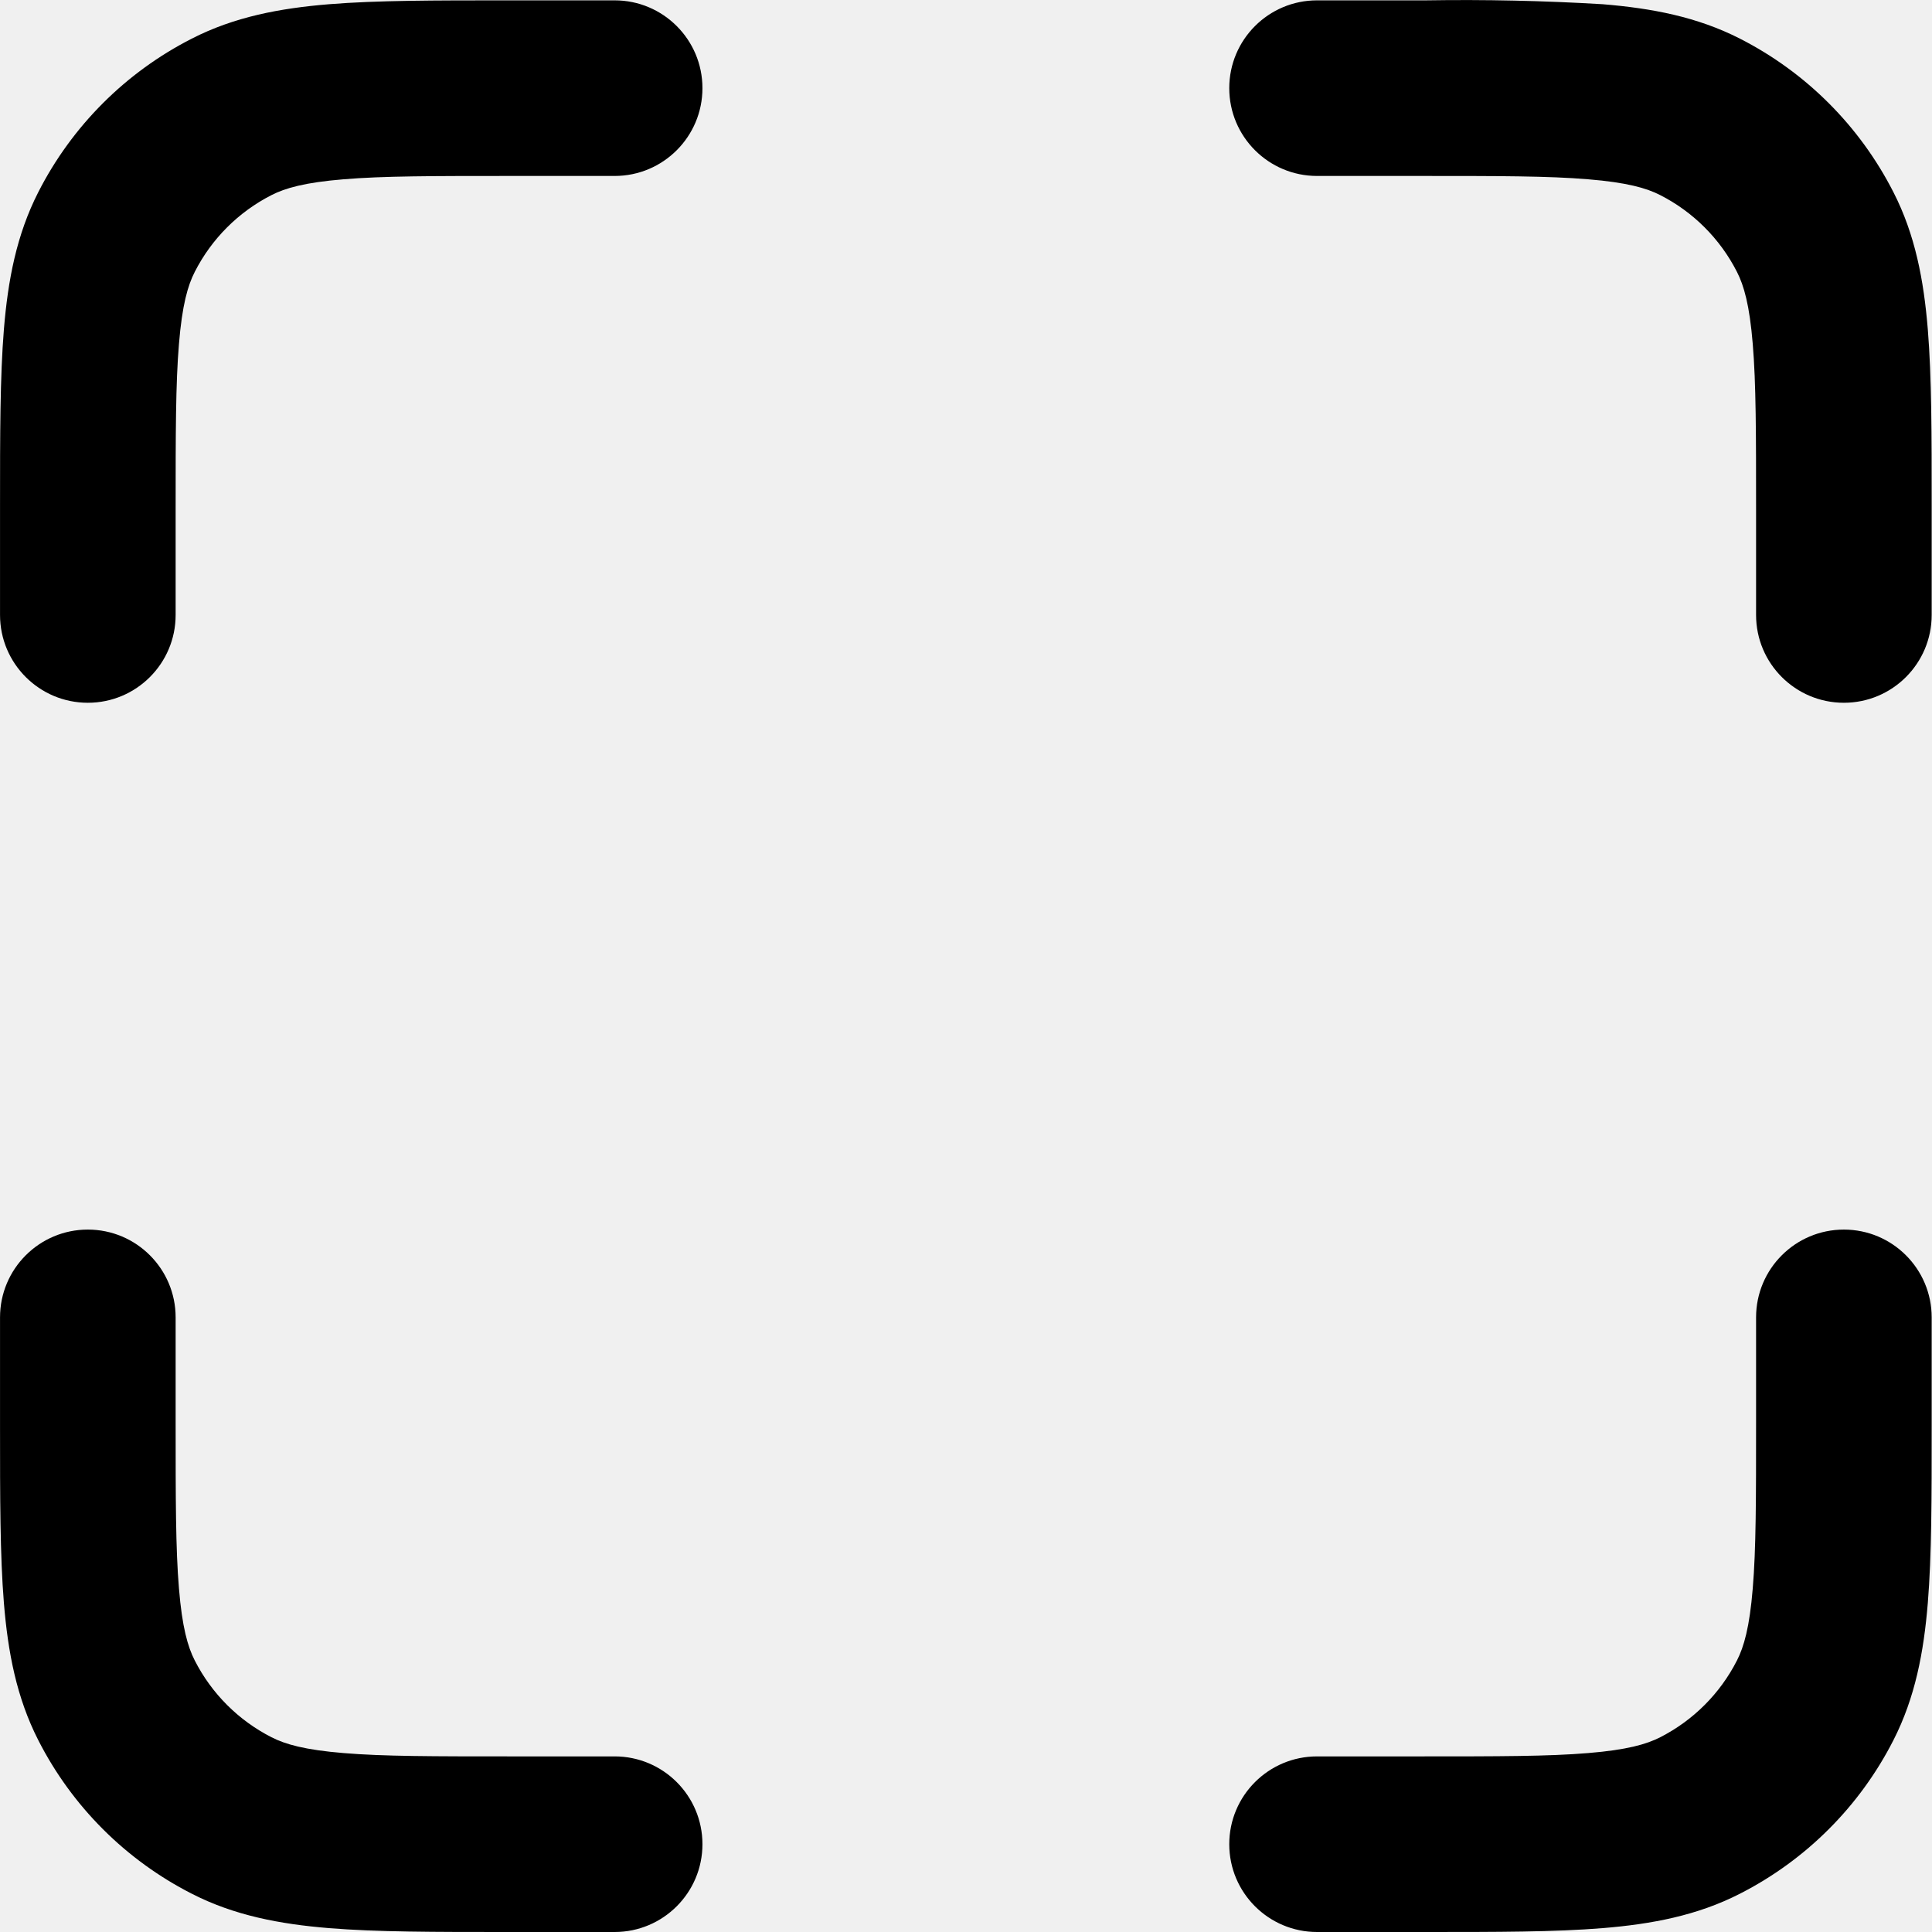
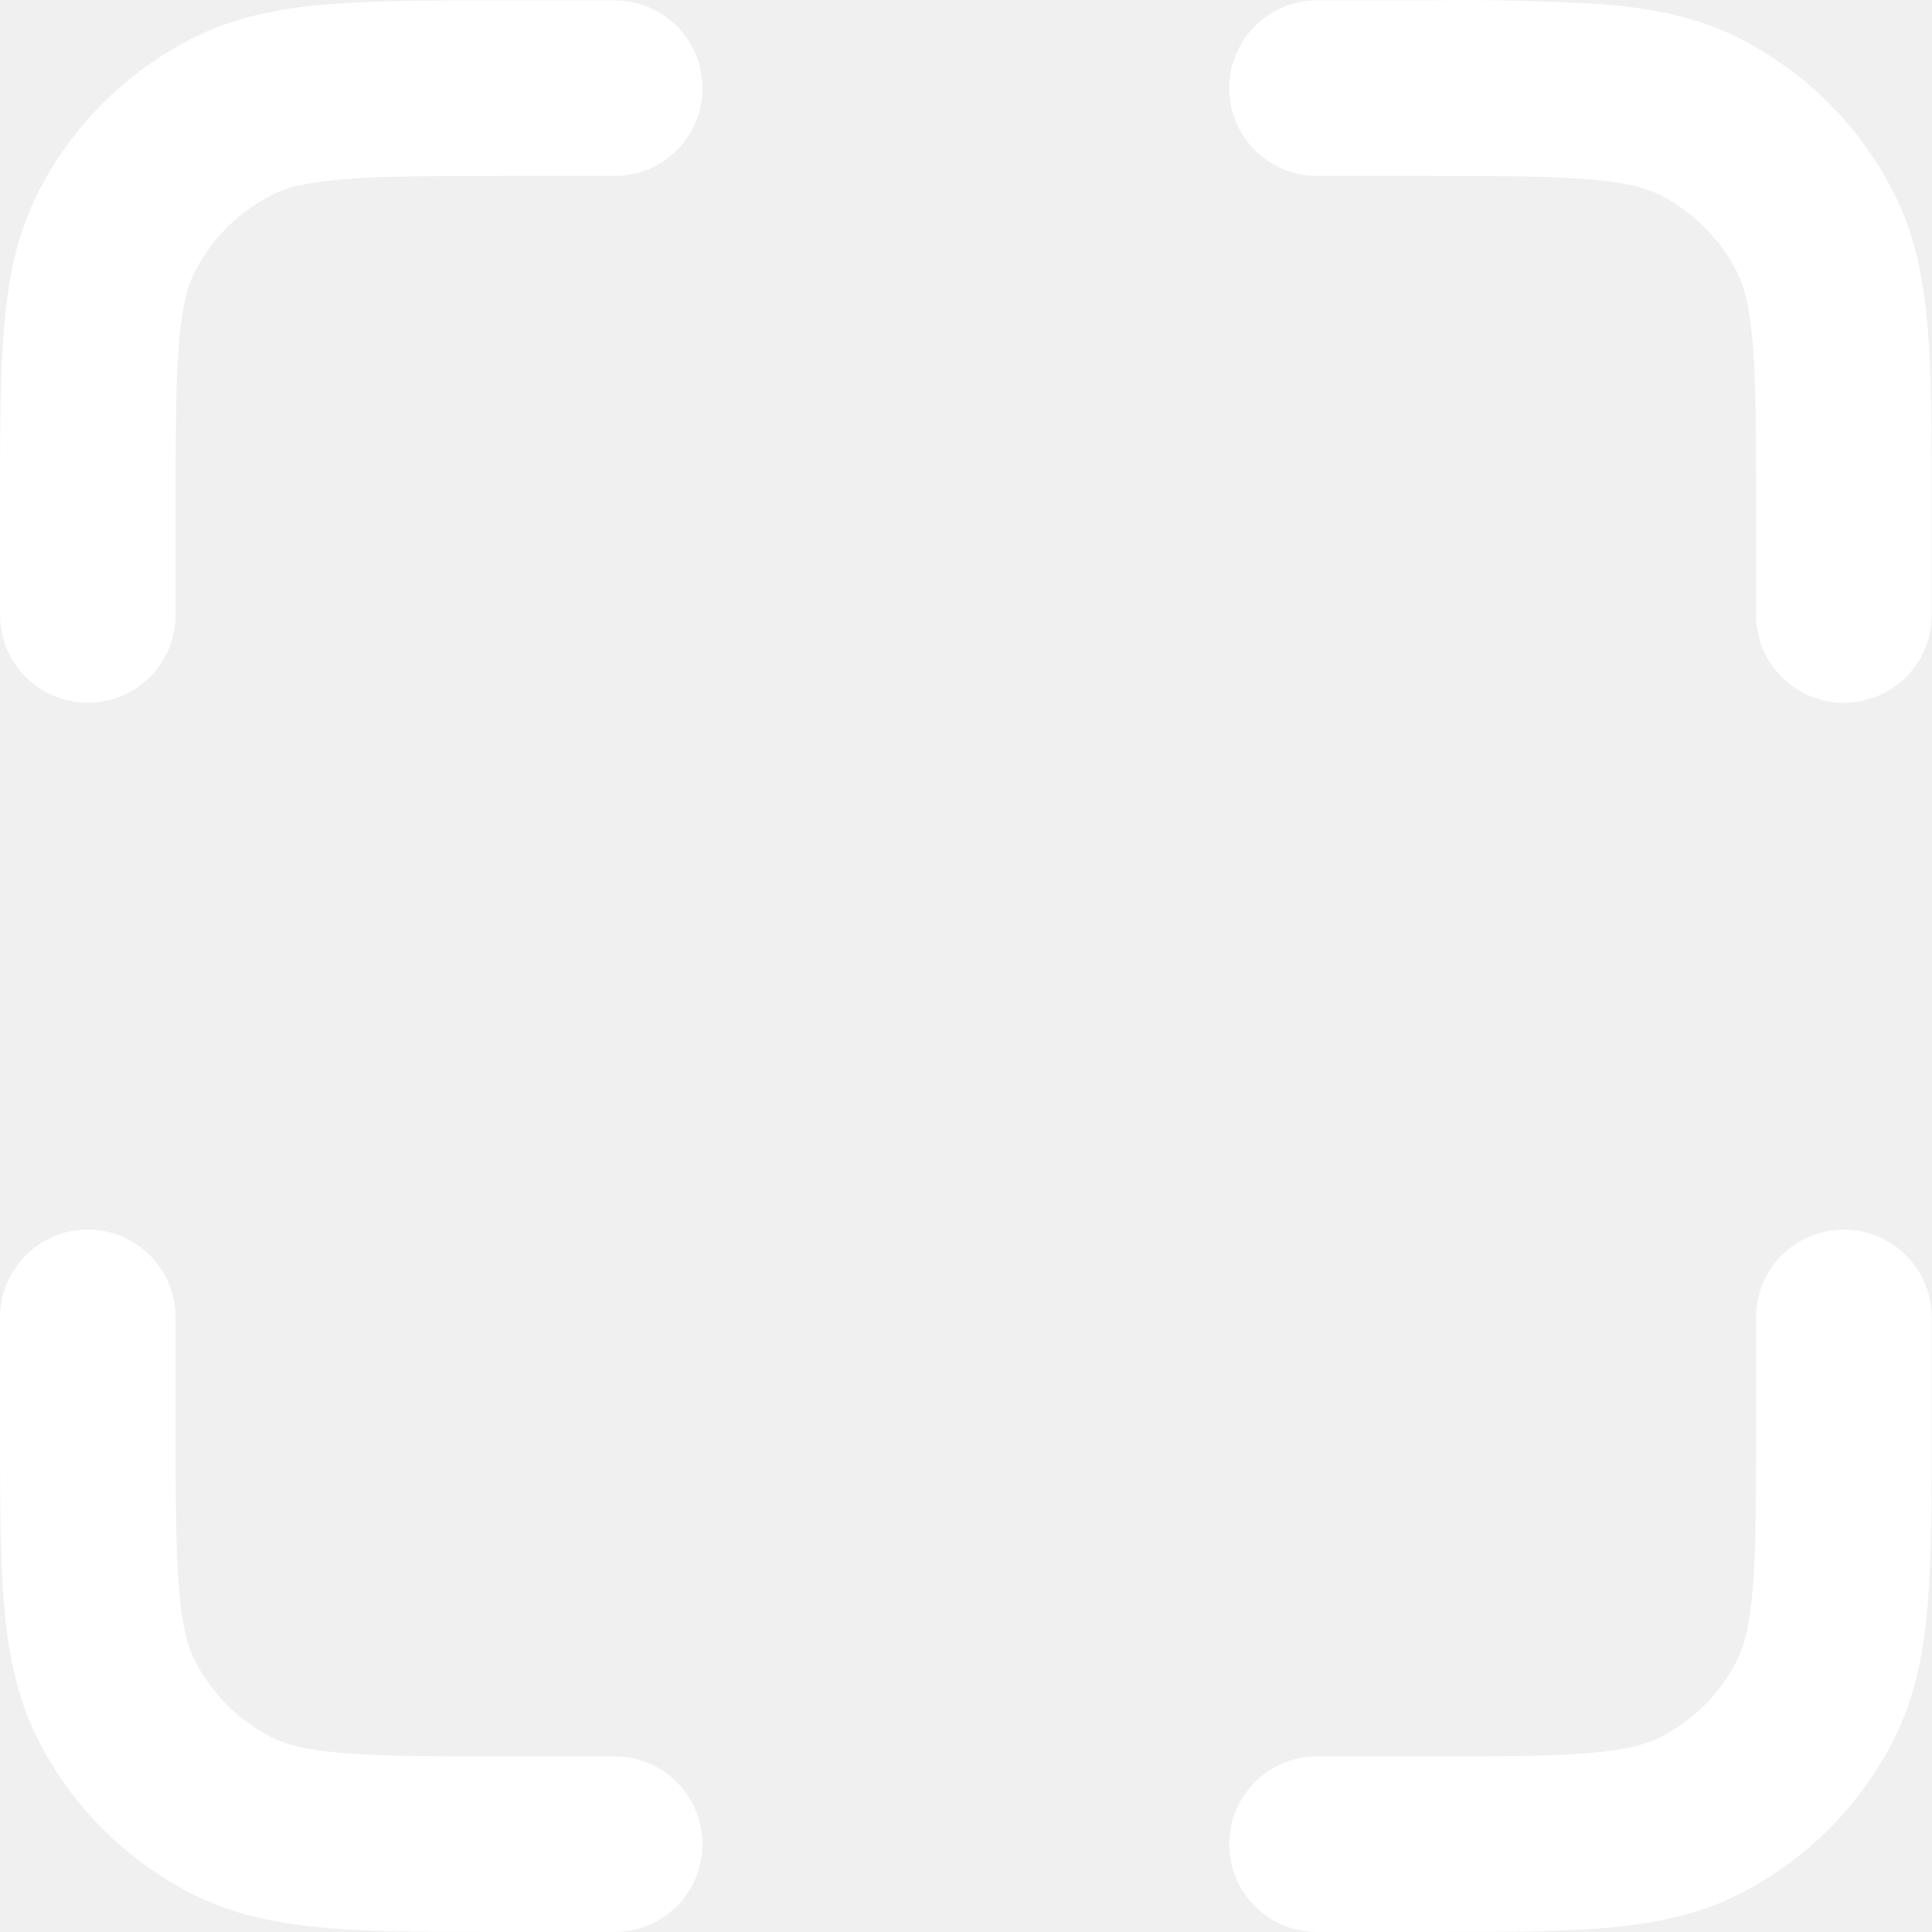
<svg xmlns="http://www.w3.org/2000/svg" width="375.467" height="375.524" viewBox="0 0 11 11.002" version="1.1" id="svg4">
  <defs id="defs8" />
-   <path fill="#000000" fill-rule="evenodd" d="M 3.5,0.002 H 2.88 c -0.403,0 -0.735,0 -1.006,0.022 -0.281,0.023 -0.54,0.072 -0.782,0.196 A 2,2 0 0 0 0.218,1.094 c -0.124,0.243 -0.173,0.501 -0.196,0.782 -0.022,0.27 -0.022,0.603 -0.022,1.006 v 0.62 a 0.5,0.5 0 0 0 1,0 v -0.6 c 0,-0.428 0,-0.72 0.019,-0.944 0.018,-0.22 0.05,-0.332 0.09,-0.41 a 1,1 0 0 1 0.437,-0.437 c 0.078,-0.04 0.19,-0.072 0.41,-0.09 0.224,-0.019 0.516,-0.019 0.944,-0.019 h 0.6 a 0.5,0.5 0 0 0 0,-1 z M 11,7.502 a 0.5,0.5 0 0 0 -1,0 v 0.6 c 0,0.428 0,0.72 -0.019,0.944 -0.018,0.22 -0.05,0.332 -0.09,0.41 a 1,1 0 0 1 -0.437,0.437 c -0.078,0.04 -0.19,0.072 -0.41,0.09 -0.225,0.019 -0.516,0.019 -0.944,0.019 H 7.5 a 0.5,0.5 0 0 0 0,1 h 0.62 c 0.403,0 0.735,0 1.006,-0.022 0.281,-0.023 0.54,-0.072 0.782,-0.196 a 2,2 0 0 0 0.874,-0.874 c 0.124,-0.243 0.173,-0.501 0.196,-0.782 0.022,-0.27 0.022,-0.603 0.022,-1.005 z m -10.5,-0.5 a 0.5,0.5 0 0 1 0.5,0.5 v 0.6 c 0,0.428 0,0.72 0.019,0.944 0.018,0.22 0.05,0.332 0.09,0.41 a 1,1 0 0 0 0.437,0.437 c 0.078,0.04 0.19,0.072 0.41,0.09 0.225,0.019 0.516,0.019 0.944,0.019 h 0.6 a 0.5,0.5 0 0 1 0,1 H 2.88 c -0.403,0 -0.735,0 -1.006,-0.022 -0.281,-0.023 -0.54,-0.072 -0.782,-0.196 A 2,2 0 0 1 0.218,9.91 c -0.124,-0.243 -0.173,-0.501 -0.196,-0.782 C 0,8.858 0,8.525 0,8.122 v -0.62 a 0.5,0.5 0 0 1 0.5,-0.5 z m 7.6,-6 c 0.428,0 0.72,0 0.944,0.019 0.22,0.018 0.332,0.05 0.41,0.09 a 1,1 0 0 1 0.437,0.437 c 0.04,0.078 0.072,0.19 0.09,0.41 0.019,0.225 0.019,0.516 0.019,0.944 v 0.6 a 0.5,0.5 0 0 0 1,0 v -0.62 c 0,-0.403 0,-0.735 -0.022,-1.006 -0.023,-0.281 -0.072,-0.54 -0.196,-0.782 A 2,2 0 0 0 9.908,0.22 c -0.243,-0.124 -0.501,-0.173 -0.782,-0.196 a 13.35,13.35 0 0 0 -1.006,-0.022 H 7.5 a 0.5,0.5 0 0 0 0,1 z" clip-rule="evenodd" id="path2" />
+   <path fill="#ffffff" fill-rule="evenodd" d="M 3.5,0.002 H 2.88 c -0.403,0 -0.735,0 -1.006,0.022 -0.281,0.023 -0.54,0.072 -0.782,0.196 A 2,2 0 0 0 0.218,1.094 c -0.124,0.243 -0.173,0.501 -0.196,0.782 -0.022,0.27 -0.022,0.603 -0.022,1.006 v 0.62 a 0.5,0.5 0 0 0 1,0 v -0.6 c 0,-0.428 0,-0.72 0.019,-0.944 0.018,-0.22 0.05,-0.332 0.09,-0.41 a 1,1 0 0 1 0.437,-0.437 c 0.078,-0.04 0.19,-0.072 0.41,-0.09 0.224,-0.019 0.516,-0.019 0.944,-0.019 h 0.6 a 0.5,0.5 0 0 0 0,-1 z M 11,7.502 a 0.5,0.5 0 0 0 -1,0 v 0.6 c 0,0.428 0,0.72 -0.019,0.944 -0.018,0.22 -0.05,0.332 -0.09,0.41 a 1,1 0 0 1 -0.437,0.437 c -0.078,0.04 -0.19,0.072 -0.41,0.09 -0.225,0.019 -0.516,0.019 -0.944,0.019 H 7.5 a 0.5,0.5 0 0 0 0,1 h 0.62 c 0.403,0 0.735,0 1.006,-0.022 0.281,-0.023 0.54,-0.072 0.782,-0.196 a 2,2 0 0 0 0.874,-0.874 c 0.124,-0.243 0.173,-0.501 0.196,-0.782 0.022,-0.27 0.022,-0.603 0.022,-1.005 z m -10.5,-0.5 a 0.5,0.5 0 0 1 0.5,0.5 v 0.6 c 0,0.428 0,0.72 0.019,0.944 0.018,0.22 0.05,0.332 0.09,0.41 a 1,1 0 0 0 0.437,0.437 c 0.078,0.04 0.19,0.072 0.41,0.09 0.225,0.019 0.516,0.019 0.944,0.019 h 0.6 a 0.5,0.5 0 0 1 0,1 H 2.88 c -0.403,0 -0.735,0 -1.006,-0.022 -0.281,-0.023 -0.54,-0.072 -0.782,-0.196 A 2,2 0 0 1 0.218,9.91 c -0.124,-0.243 -0.173,-0.501 -0.196,-0.782 C 0,8.858 0,8.525 0,8.122 v -0.62 a 0.5,0.5 0 0 1 0.5,-0.5 z m 7.6,-6 c 0.428,0 0.72,0 0.944,0.019 0.22,0.018 0.332,0.05 0.41,0.09 a 1,1 0 0 1 0.437,0.437 c 0.04,0.078 0.072,0.19 0.09,0.41 0.019,0.225 0.019,0.516 0.019,0.944 v 0.6 a 0.5,0.5 0 0 0 1,0 v -0.62 c 0,-0.403 0,-0.735 -0.022,-1.006 -0.023,-0.281 -0.072,-0.54 -0.196,-0.782 A 2,2 0 0 0 9.908,0.22 c -0.243,-0.124 -0.501,-0.173 -0.782,-0.196 a 13.35,13.35 0 0 0 -1.006,-0.022 H 7.5 a 0.5,0.5 0 0 0 0,1 z" clip-rule="evenodd" id="path2" />
</svg>
